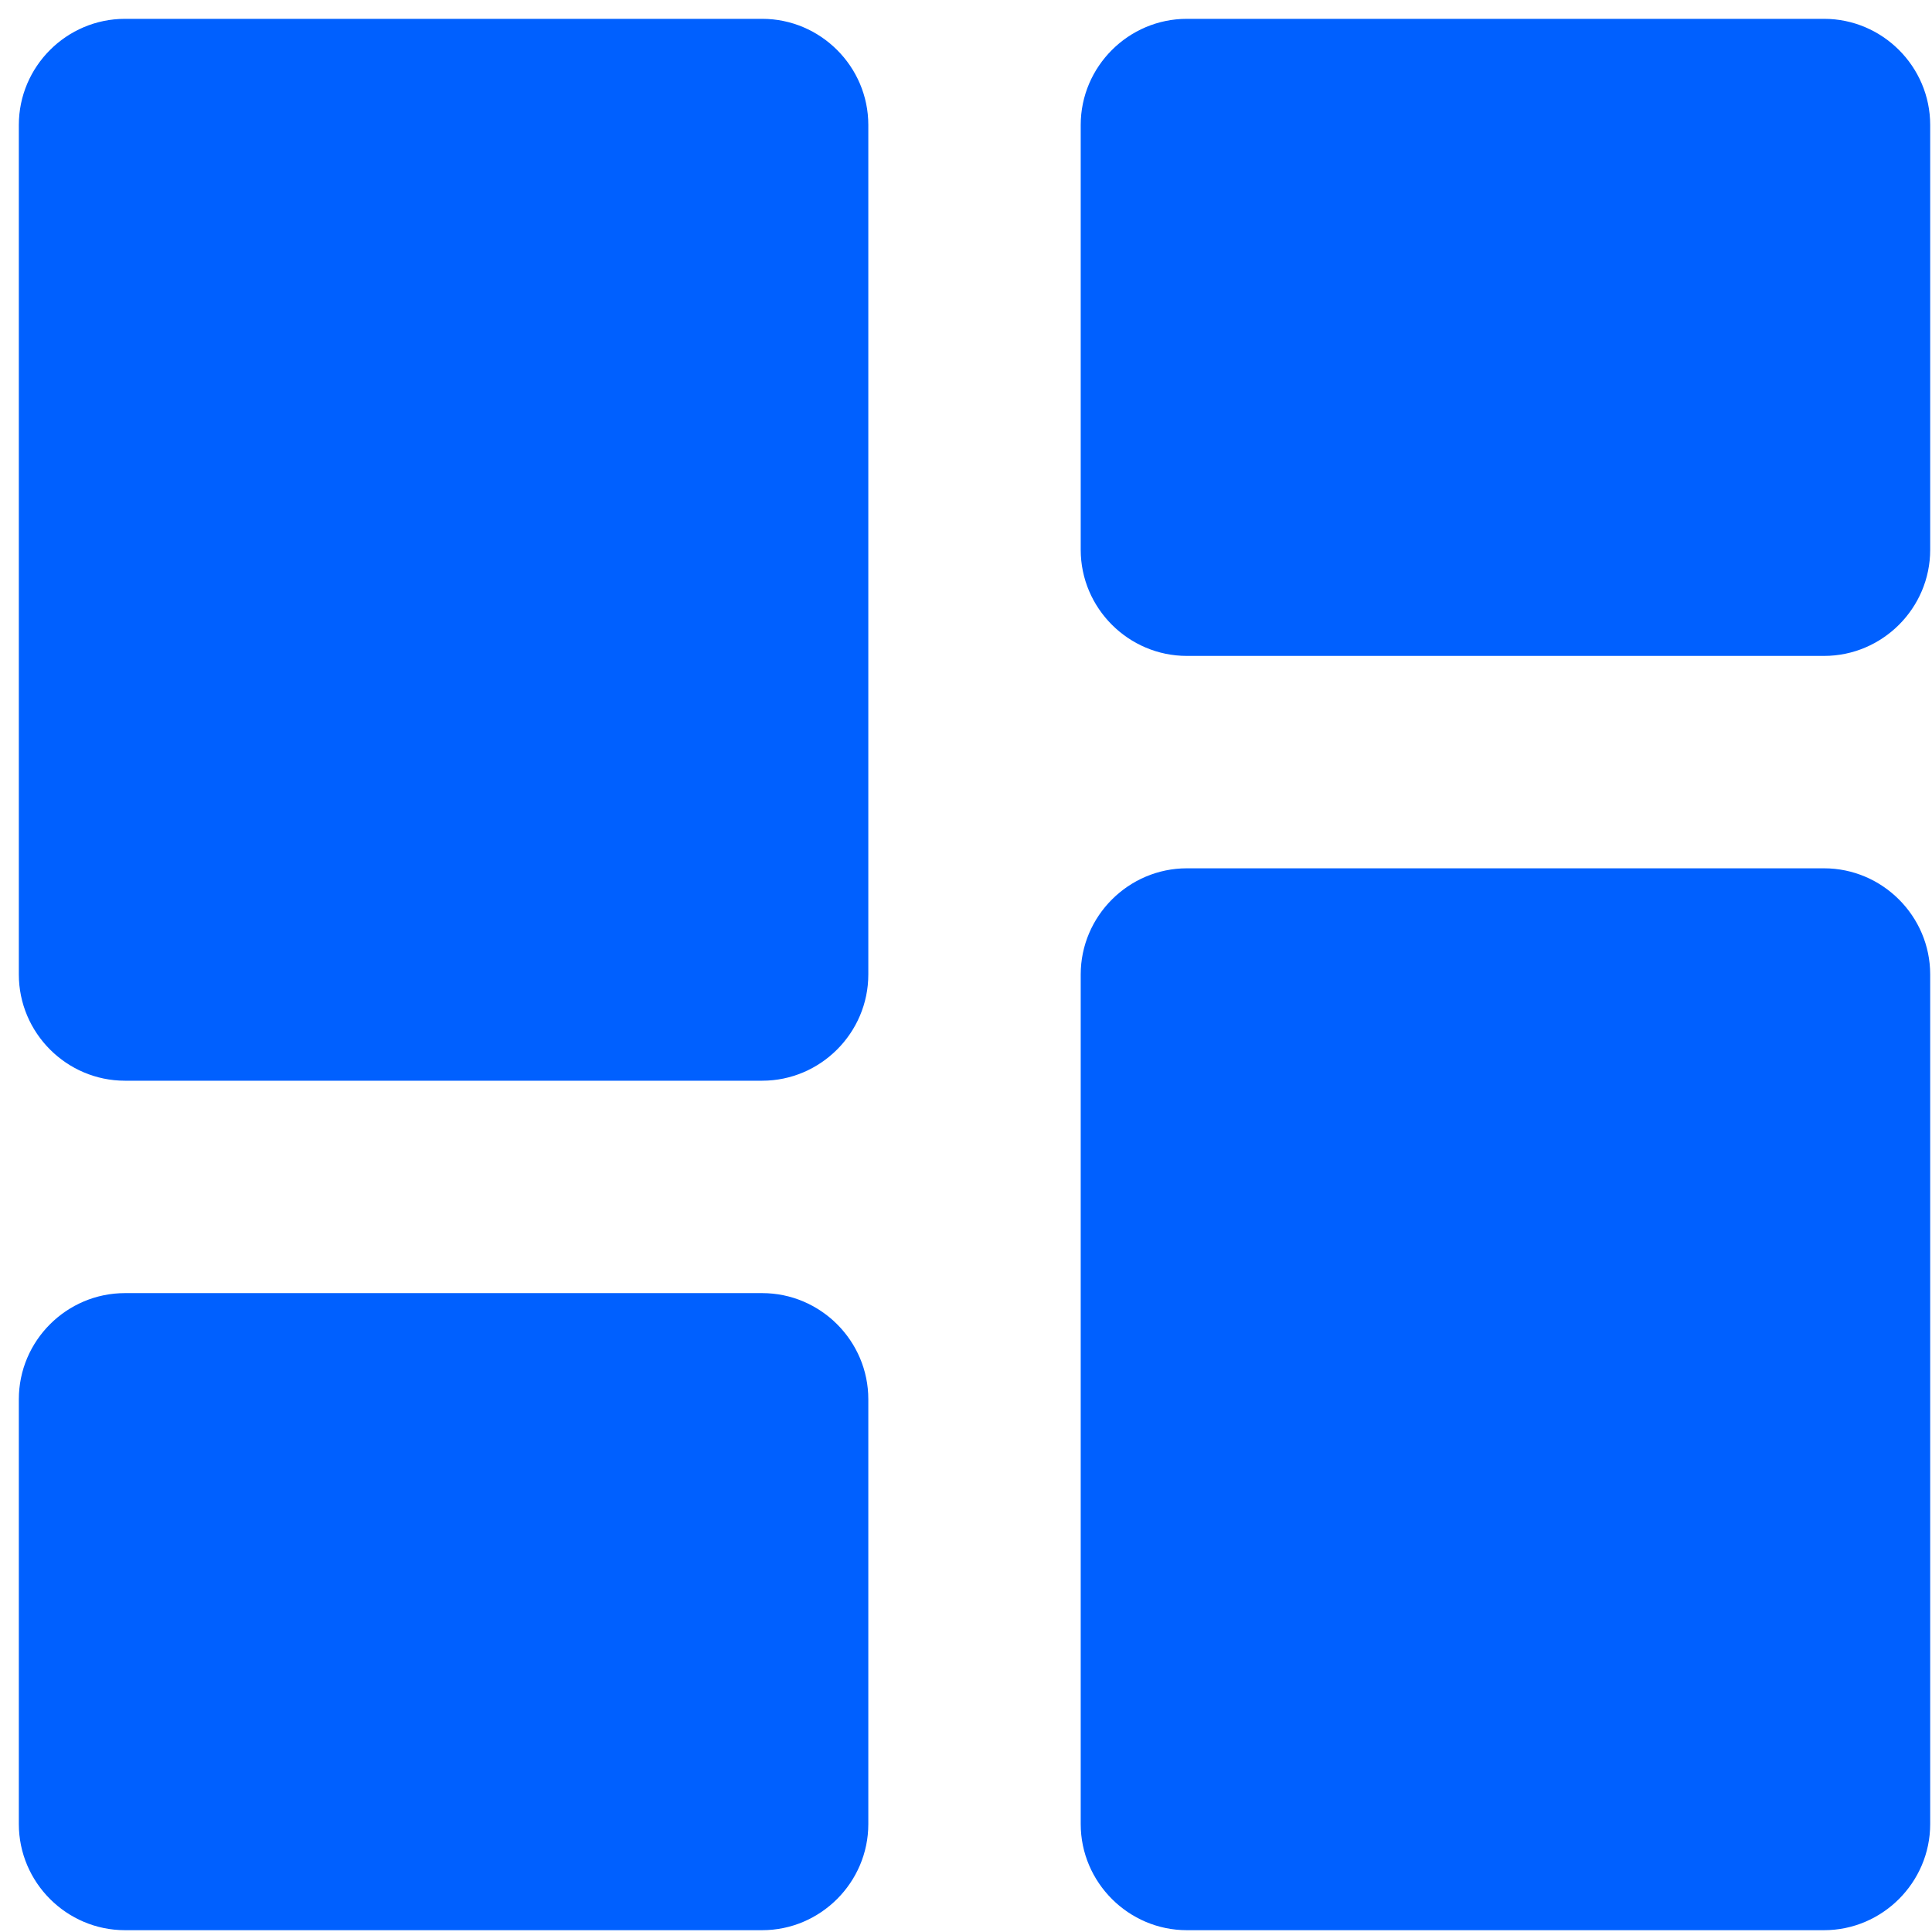
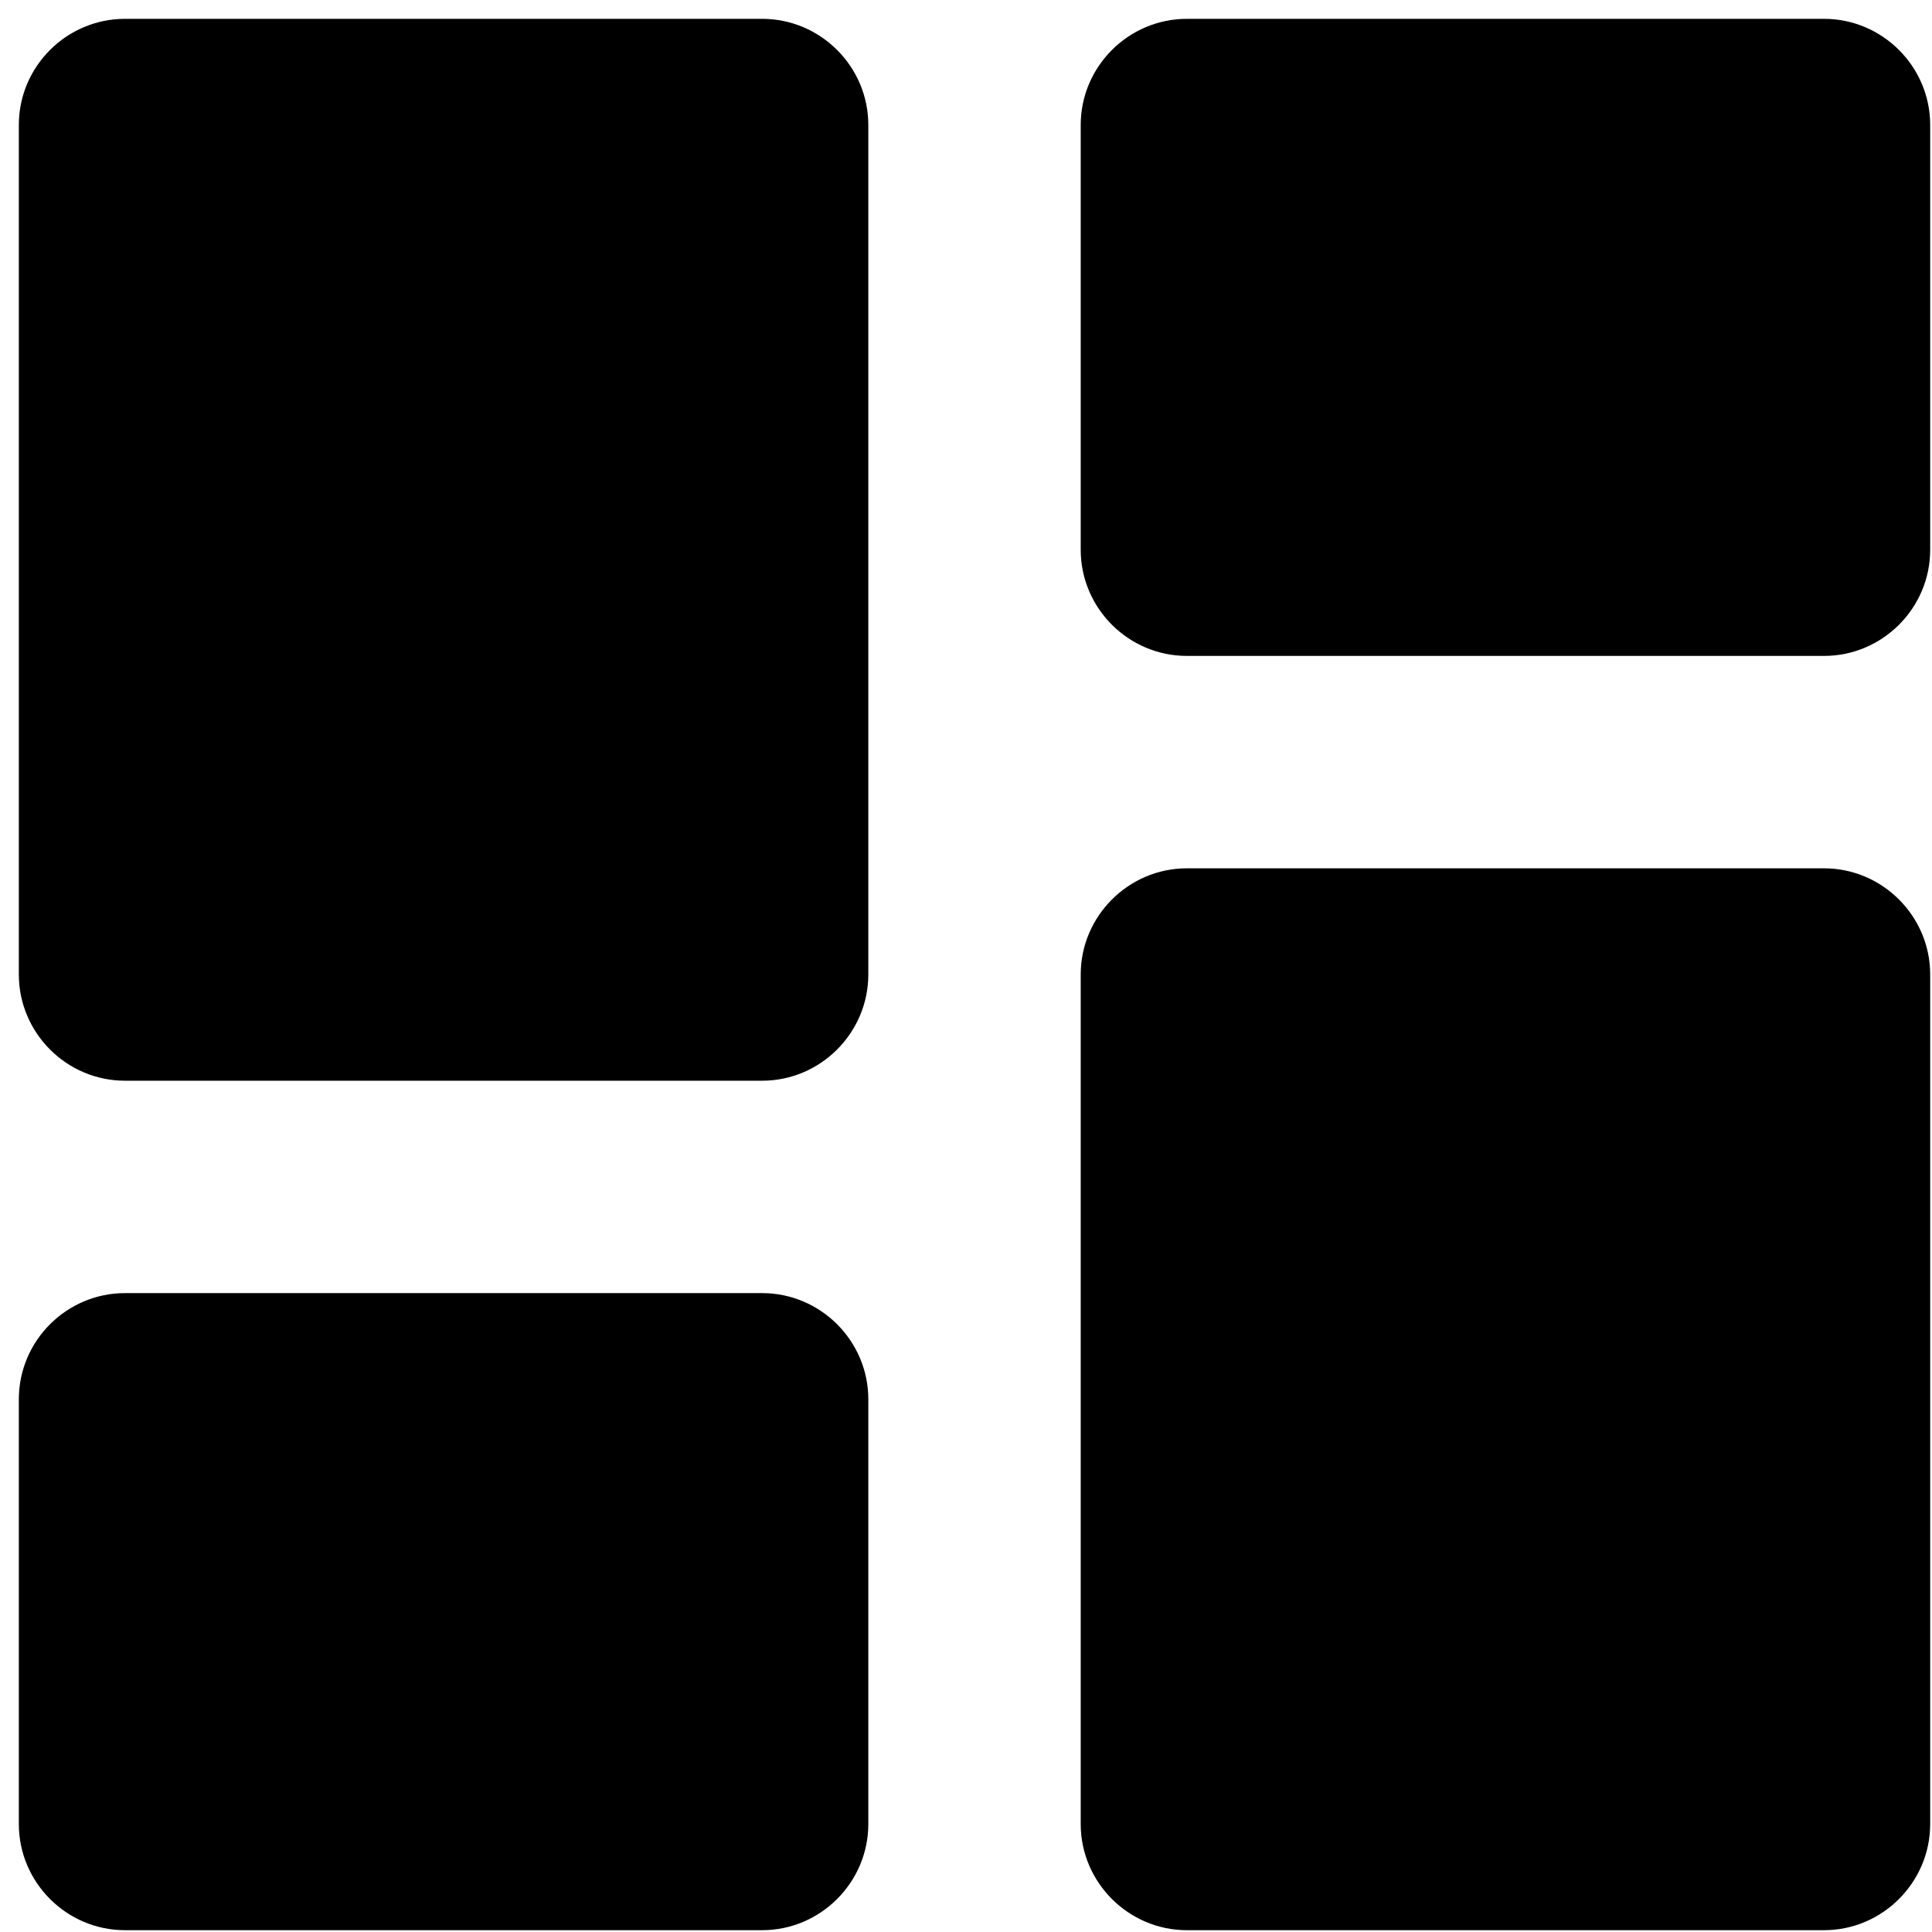
<svg xmlns="http://www.w3.org/2000/svg" width="16" height="16" viewBox="0 0 16 16" fill="none">
-   <path d="M1.035 8.95H6.312C6.795 8.95 7.191 8.554 7.191 8.07V1.035C7.191 0.551 6.795 0.156 6.312 0.156H1.035C0.551 0.156 0.156 0.551 0.156 1.035V8.07C0.156 8.554 0.551 8.95 1.035 8.95ZM1.035 15.985H6.312C6.795 15.985 7.191 15.589 7.191 15.106V11.588C7.191 11.104 6.795 10.709 6.312 10.709H1.035C0.551 10.709 0.156 11.104 0.156 11.588V15.106C0.156 15.589 0.551 15.985 1.035 15.985ZM9.829 15.985H15.106C15.589 15.985 15.985 15.589 15.985 15.106V8.07C15.985 7.587 15.589 7.191 15.106 7.191H9.829C9.346 7.191 8.95 7.587 8.95 8.07V15.106C8.95 15.589 9.346 15.985 9.829 15.985ZM8.95 1.035V4.553C8.95 5.037 9.346 5.432 9.829 5.432H15.106C15.589 5.432 15.985 5.037 15.985 4.553V1.035C15.985 0.551 15.589 0.156 15.106 0.156H9.829C9.346 0.156 8.95 0.551 8.95 1.035Z" fill="#0060FF" />
+   <path d="M1.035 8.95H6.312C6.795 8.95 7.191 8.554 7.191 8.07V1.035C7.191 0.551 6.795 0.156 6.312 0.156H1.035C0.551 0.156 0.156 0.551 0.156 1.035V8.07C0.156 8.554 0.551 8.95 1.035 8.95ZM1.035 15.985H6.312C6.795 15.985 7.191 15.589 7.191 15.106V11.588C7.191 11.104 6.795 10.709 6.312 10.709H1.035C0.551 10.709 0.156 11.104 0.156 11.588V15.106C0.156 15.589 0.551 15.985 1.035 15.985ZM9.829 15.985H15.106C15.589 15.985 15.985 15.589 15.985 15.106V8.07C15.985 7.587 15.589 7.191 15.106 7.191H9.829C9.346 7.191 8.95 7.587 8.95 8.07V15.106C8.95 15.589 9.346 15.985 9.829 15.985ZM8.95 1.035V4.553C8.95 5.037 9.346 5.432 9.829 5.432H15.106C15.589 5.432 15.985 5.037 15.985 4.553V1.035C15.985 0.551 15.589 0.156 15.106 0.156H9.829C9.346 0.156 8.95 0.551 8.95 1.035Z" fill="black" />
</svg>
